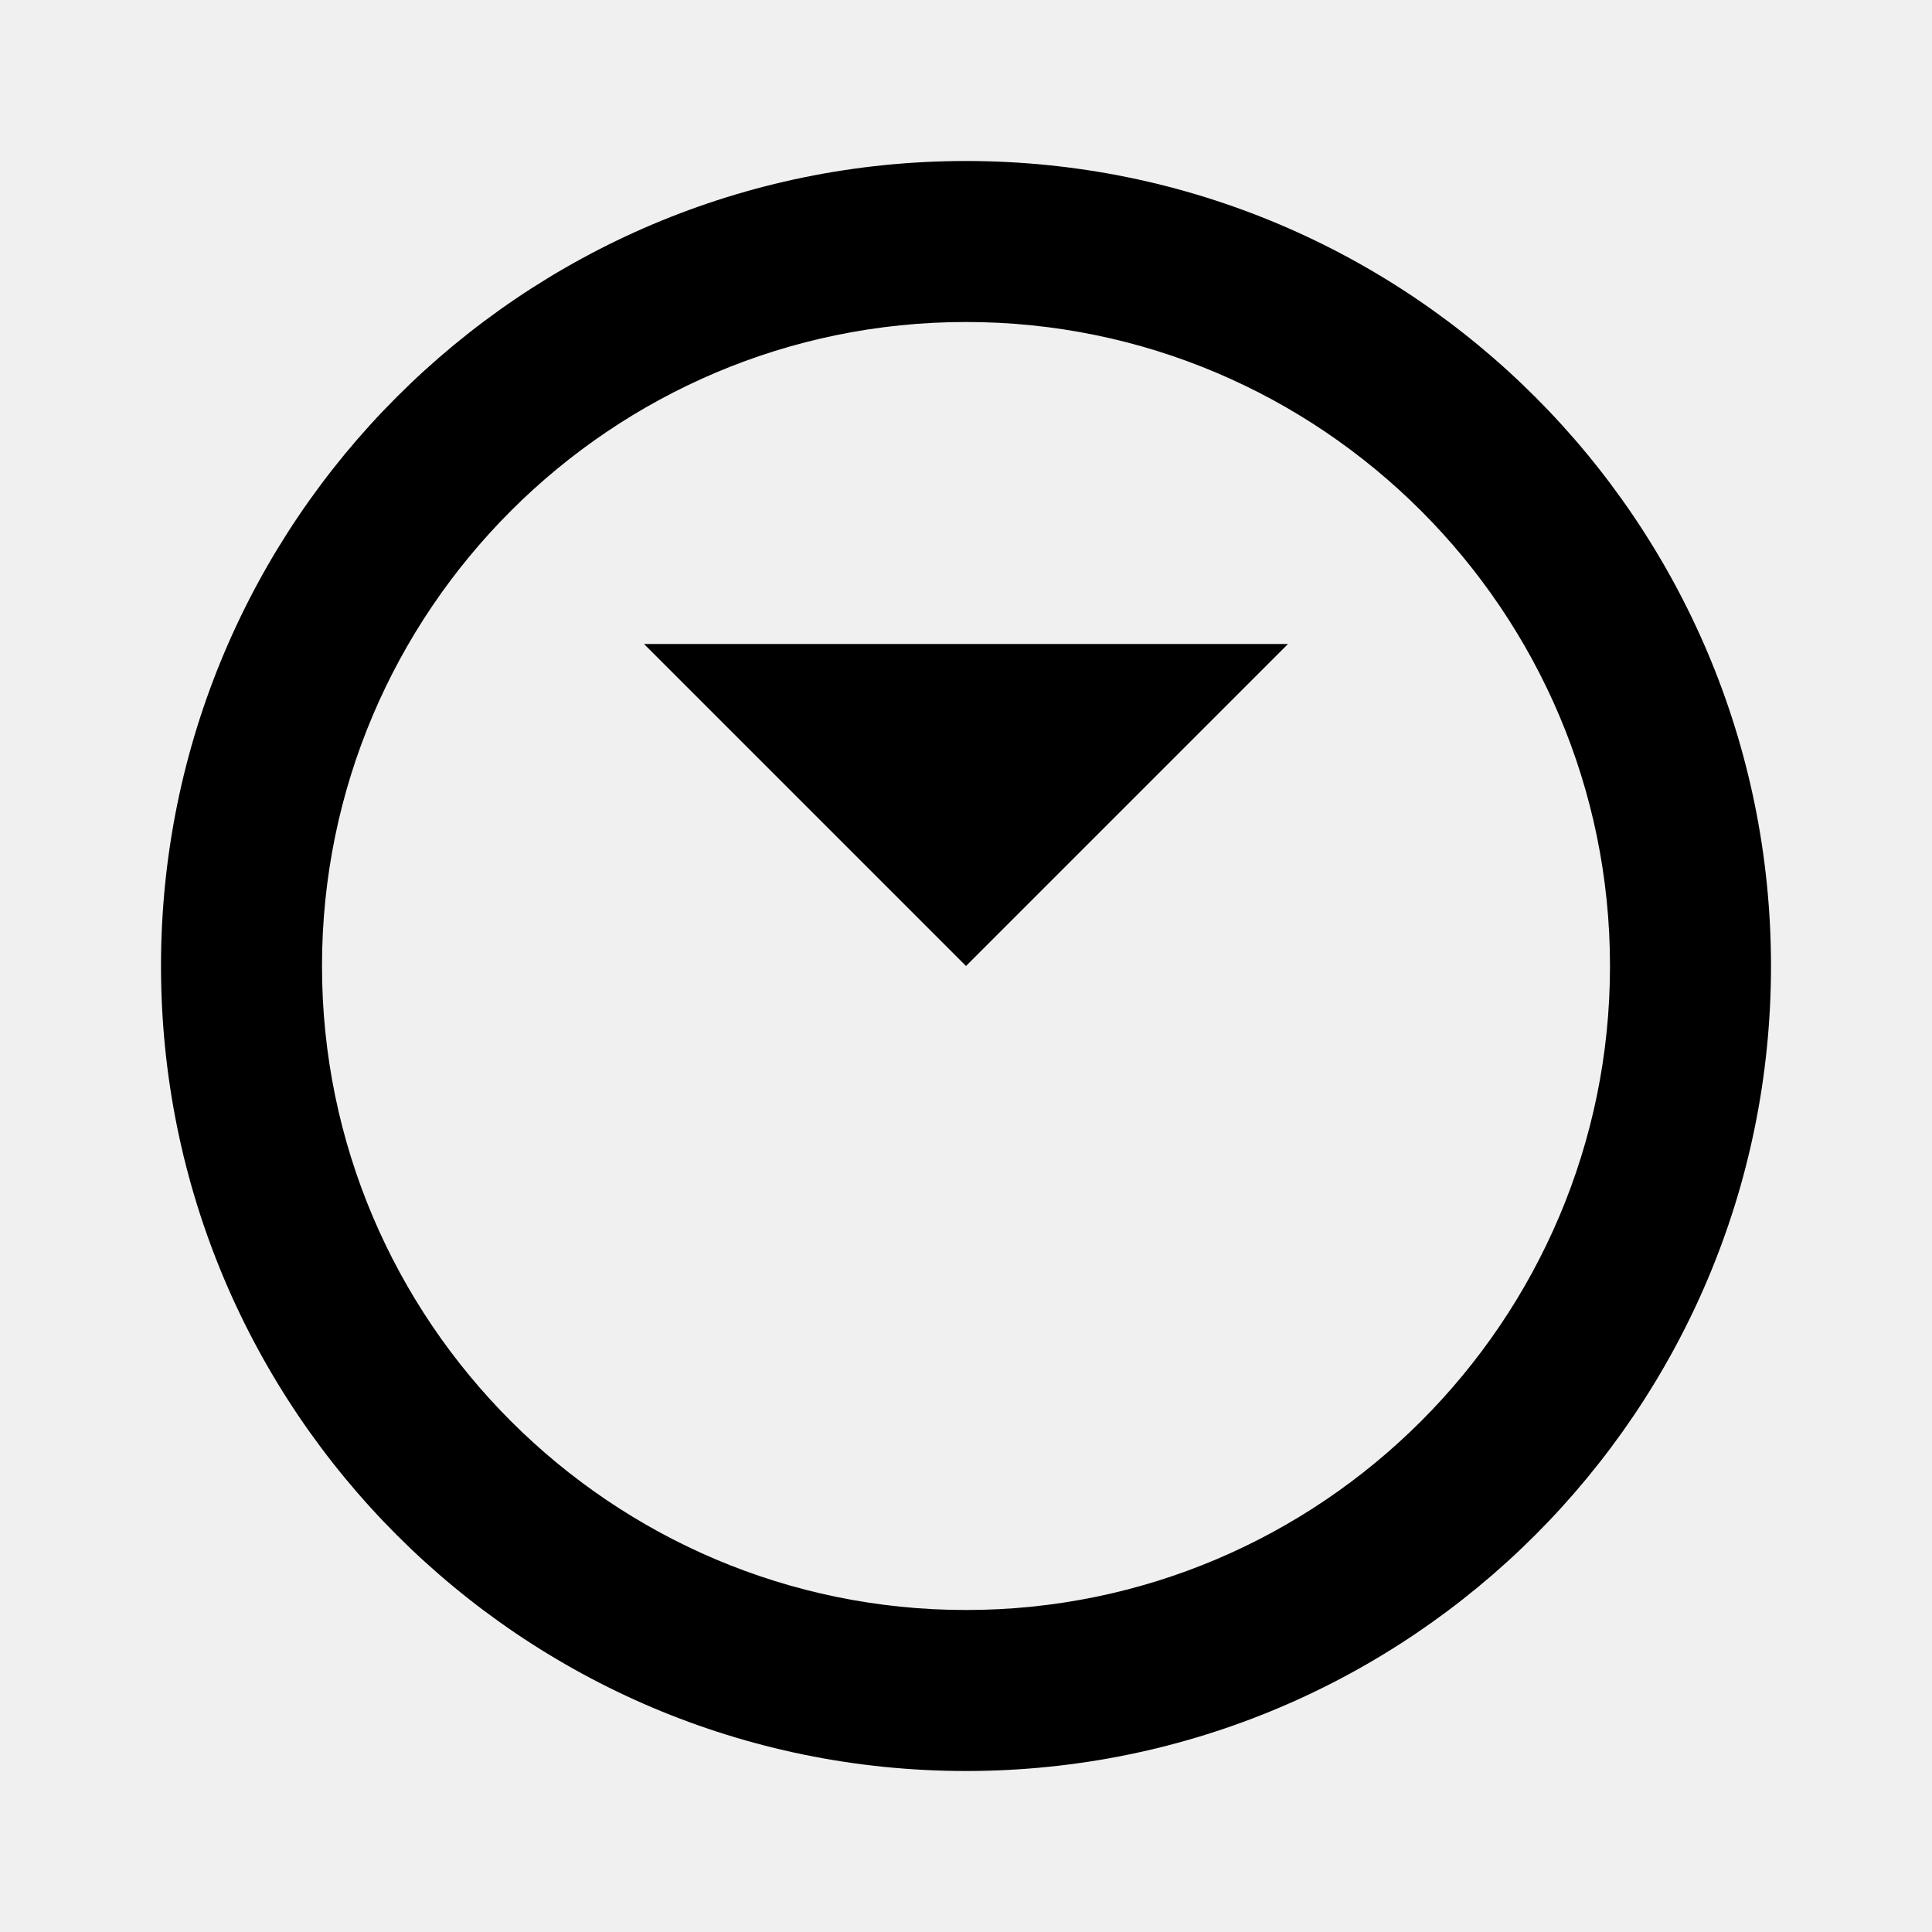
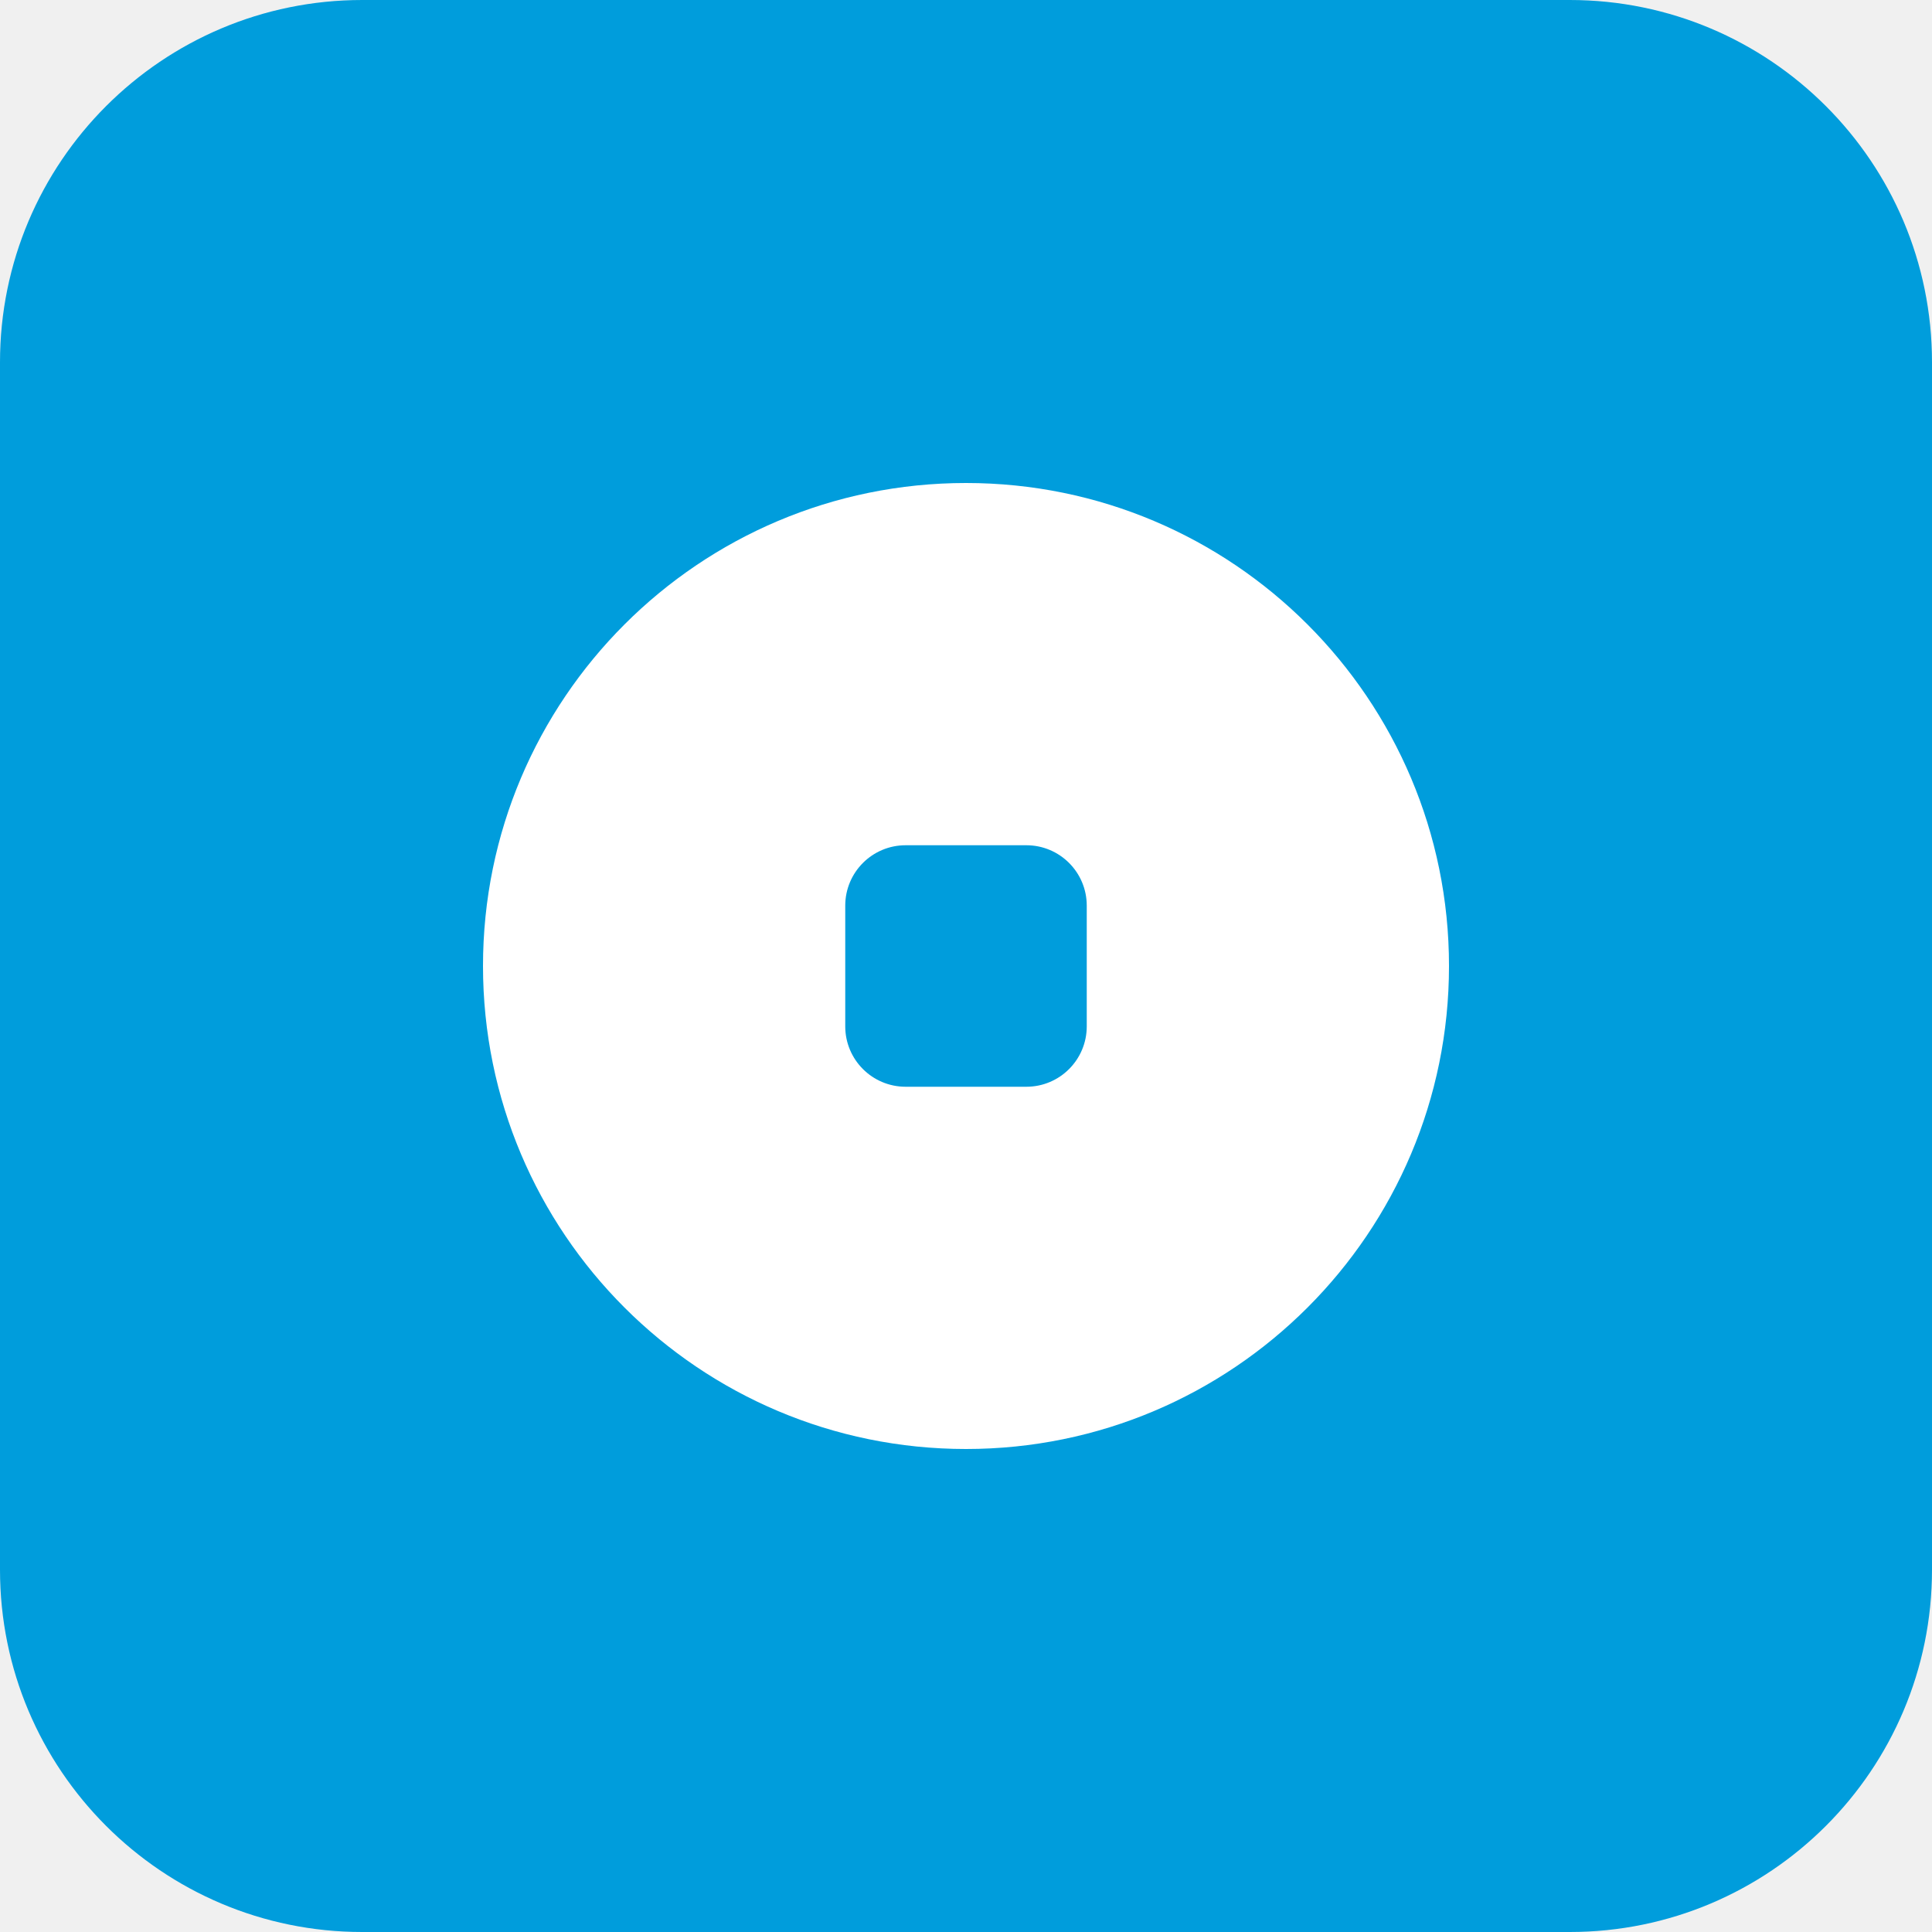
- <svg xmlns="http://www.w3.org/2000/svg" viewBox="0 0 24 24" fill="currentColor">
-   <path d="M12 2C6.48 2 2 6.48 2 12s4.48 10 10 10 10-4.48 10-10S17.52 2 12 2zm0 18c-4.41 0-8-3.59-8-8s3.59-8 8-8 8 3.59 8 8-3.59 8-8 8z" />
-   <path d="M12 12l-4-4h8l-4 4z" />
+ <svg xmlns="http://www.w3.org/2000/svg" width="64px" height="64px" viewBox="0 0 64 64" version="1.1">
+   <g stroke="none" stroke-width="1" fill="none" fill-rule="evenodd">
+     <rect fill="#009DDC" x="0" y="0" width="64" height="64" rx="12" />
+     <circle fill="#FFFFFF" cx="32" cy="32" r="16" />
+     <rect fill="#009DDC" x="28" y="28" width="8" height="8" rx="2" />
+   </g>
</svg>
